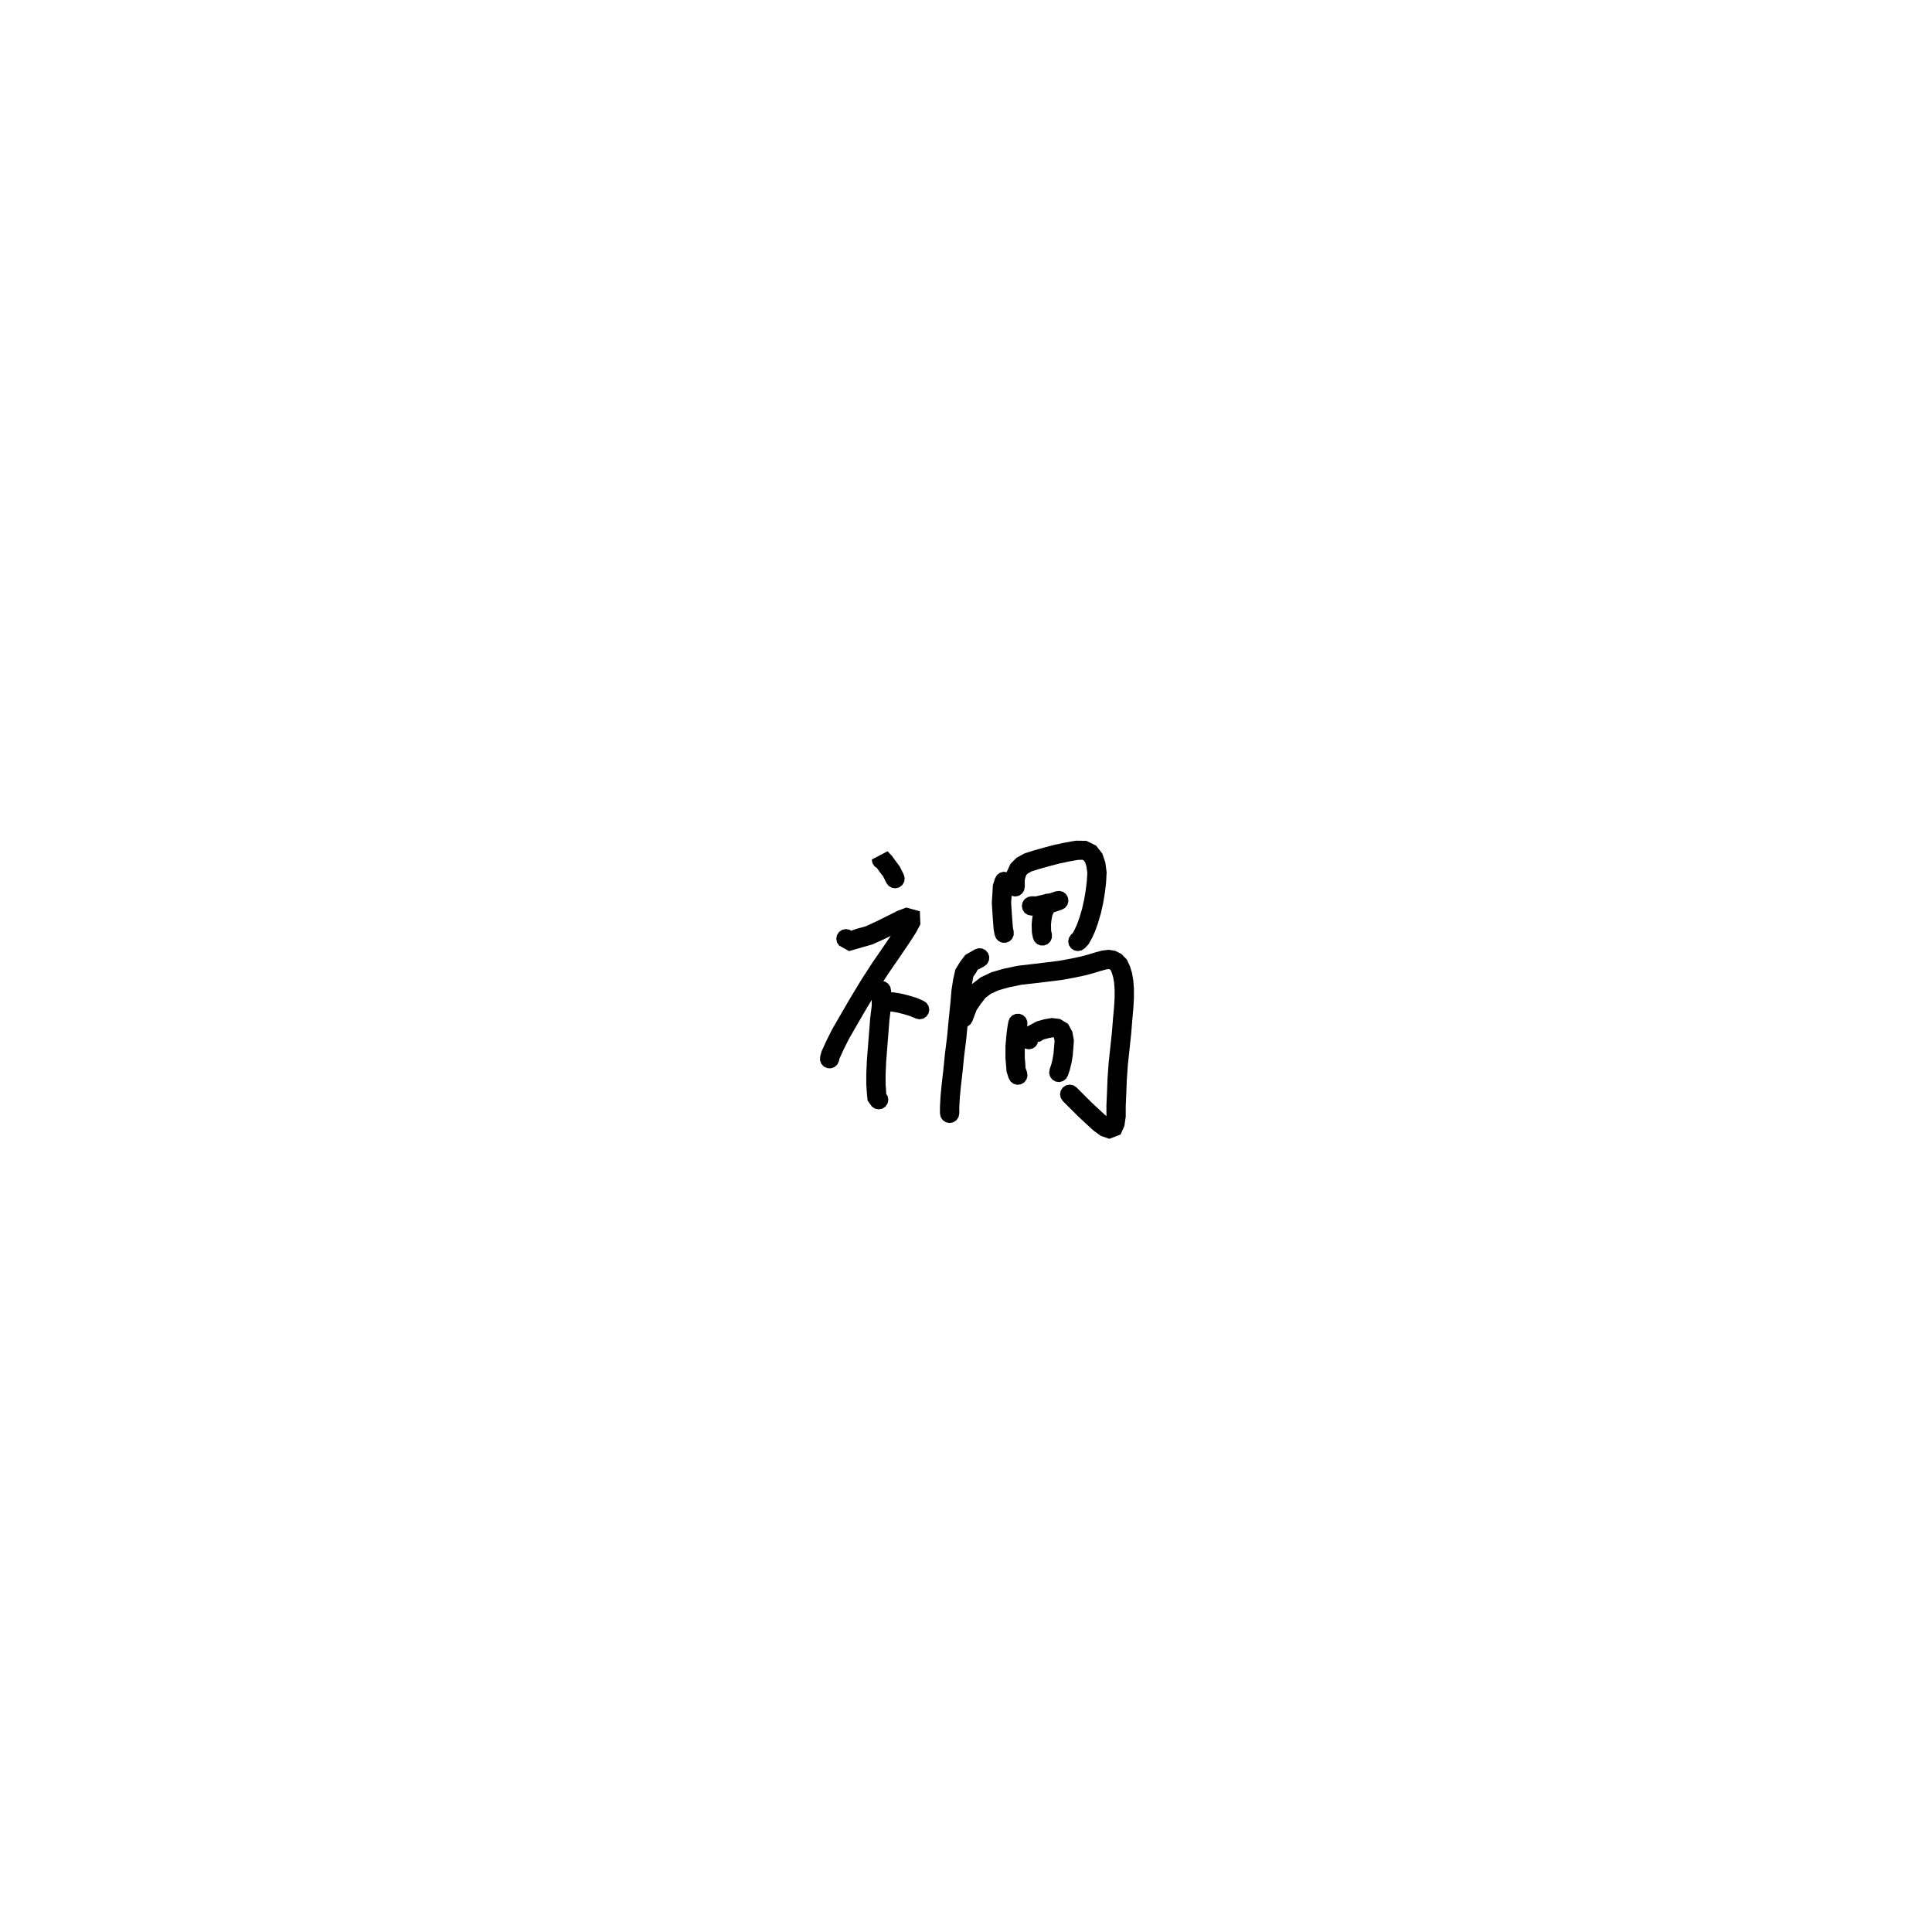
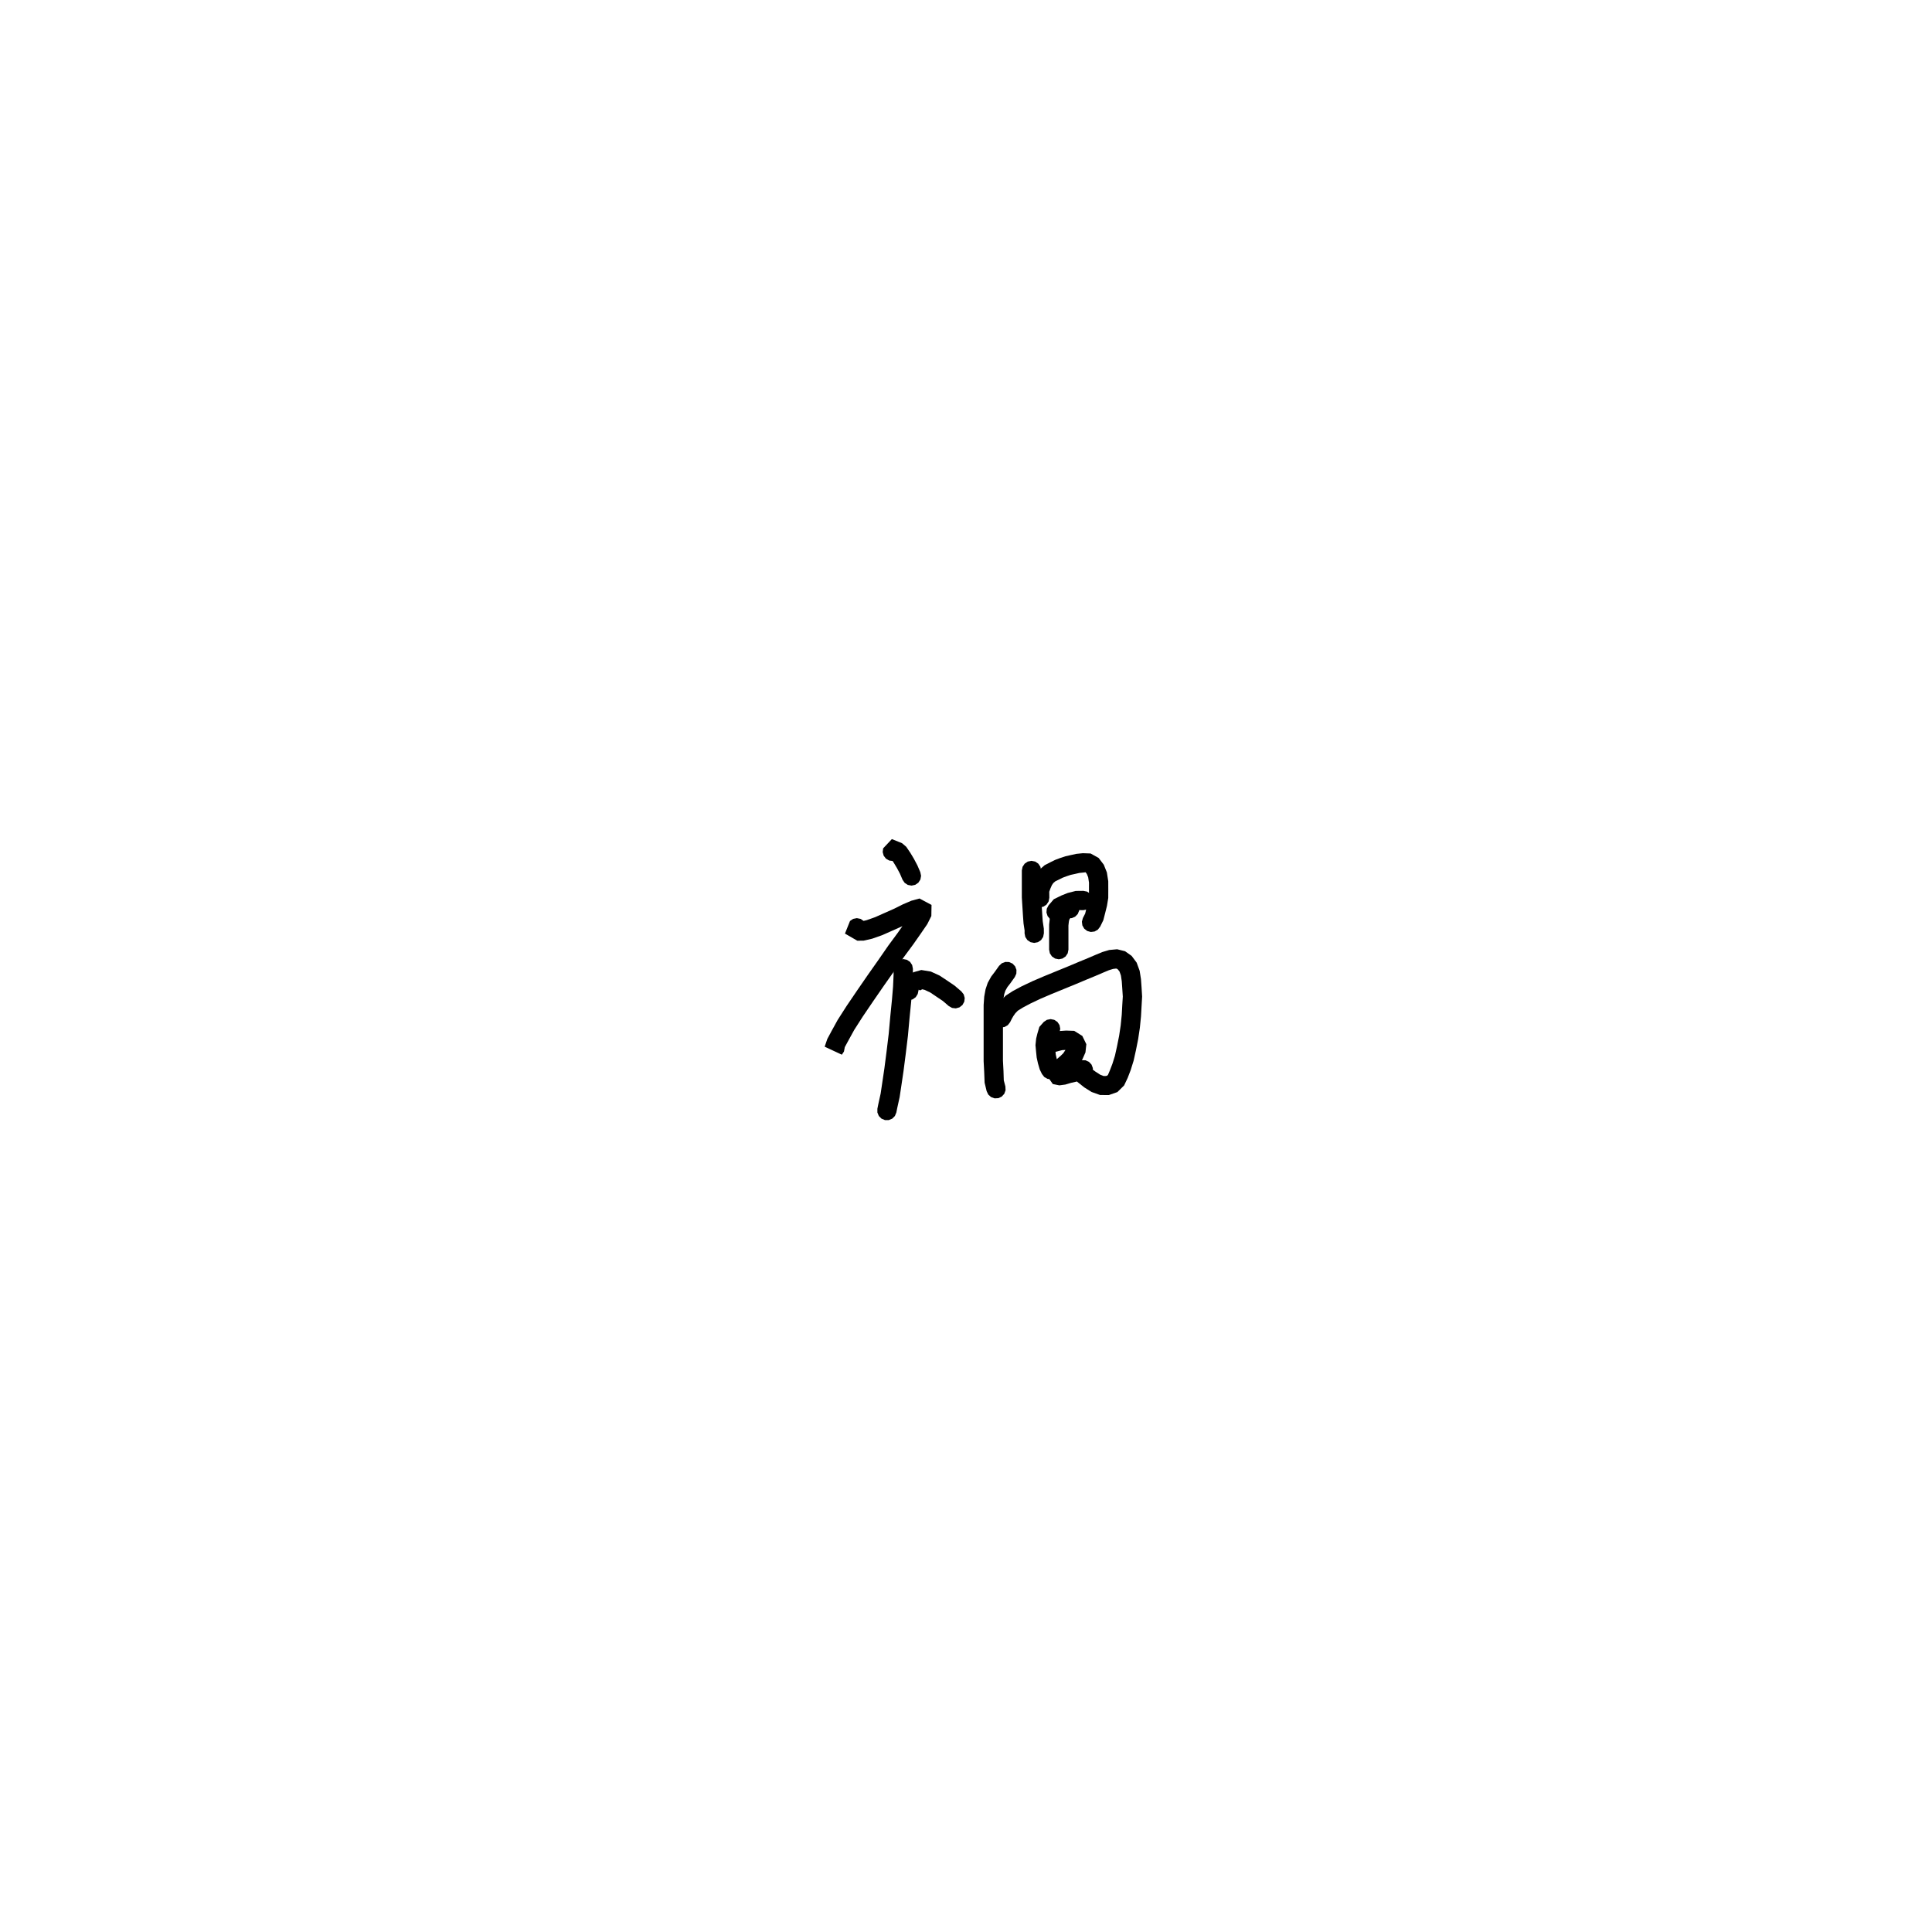
<svg xmlns="http://www.w3.org/2000/svg" viewBox="-300 -300 900 900" width="900" height="900" overflow="visible">
-   <path d="M 115.093 100.424 L 107.712 103.457 L 108.613 104.516 L 109.773 106.151 L 111.41 108.272 L 112.924 111.335 L 114.001 112.722 L 115.526 113.591 L 117.268 113.811 L 118.962 113.347 L 120.349 112.27 L 121.218 110.745 L 121.438 109.003 L 120.974 107.31 L 119.098 103.592 L 117.007 100.798 L 115.624 98.873 L 113.474 96.543 L 106.093 100.424 L 106.436 102.146 L 107.411 103.606 L 108.871 104.581 L 110.593 104.924 L 112.315 104.581 L 113.775 103.606 L 114.751 102.146 Z" fill="black" fill-rule="nonzero" />
-   <path d="M 90.886 140.47 L 95.526 143.055 L 101.452 141.347 L 106.326 139.976 L 112.274 137.283 L 117.436 134.703 L 121.852 132.491 L 124.45 131.47 L 121.169 129.734 L 120.398 127.227 L 118.948 129.871 L 115.747 134.792 L 111.457 141.101 L 106.341 148.521 L 101.184 156.513 L 96.046 164.991 L 91.445 172.915 L 87.572 179.631 L 84.923 184.923 L 82.686 189.854 L 82.075 192.129 L 81.99 193.883 L 82.582 195.536 L 83.762 196.836 L 85.349 197.586 L 87.103 197.671 L 88.756 197.079 L 90.056 195.899 L 90.806 194.312 L 91.043 193.197 L 93.043 188.806 L 95.479 183.928 L 99.233 177.424 L 103.785 169.586 L 108.816 161.283 L 113.829 153.513 L 118.882 146.188 L 123.236 139.784 L 126.645 134.536 L 128.754 130.57 L 128.492 124.503 L 122.16 122.767 L 118.148 124.289 L 113.411 126.653 L 108.404 129.157 L 103.166 131.549 L 98.887 132.72 L 95.152 134.063 L 97.25 134.106 L 95.79 133.131 L 94.068 132.788 L 92.346 133.131 L 90.886 134.106 L 89.91 135.566 L 89.568 137.288 L 89.91 139.01 Z" fill="black" fill-rule="nonzero" />
-   <path d="M 106.093 161.441 L 106.1 168.39 L 105.352 174.473 L 104.836 181.174 L 104.327 187.53 L 103.814 194.217 L 103.552 200.232 L 103.553 205.306 L 103.815 209.032 L 104.148 212.677 L 106.14 215.47 L 107.6 216.446 L 109.322 216.788 L 111.044 216.446 L 112.504 215.47 L 113.479 214.01 L 113.822 212.288 L 113.479 210.566 L 112.504 209.106 L 112.801 210.204 L 112.795 208.425 L 112.549 205.033 L 112.55 200.446 L 112.797 194.767 L 113.3 188.233 L 113.808 181.877 L 114.309 175.357 L 115.086 168.898 L 115.093 161.441 L 114.751 159.719 L 113.775 158.259 L 112.315 157.283 L 110.593 156.941 L 108.871 157.283 L 107.411 158.259 L 106.436 159.719 Z" fill="black" fill-rule="nonzero" />
-   <path d="M 110.593 171.025 L 112.922 171.02 L 115.35 171.242 L 118.065 171.694 L 120.835 172.388 L 123.899 173.302 L 126.617 174.475 L 128.335 174.839 L 130.061 174.517 L 131.533 173.56 L 132.526 172.112 L 132.889 170.394 L 132.568 168.668 L 131.61 167.196 L 130.162 166.203 L 126.948 164.834 L 123.232 163.713 L 119.901 162.883 L 116.514 162.317 L 113.35 162.031 L 110.593 162.025 L 108.871 162.368 L 107.411 163.343 L 106.436 164.803 L 106.093 166.525 L 106.436 168.248 L 107.411 169.707 L 108.871 170.683 Z" fill="black" fill-rule="nonzero" />
-   <path d="M 163.528 109.17 L 162.51 112.396 L 162.287 116.437 L 162.025 120.508 L 162.289 124.866 L 162.546 128.721 L 162.905 133.163 L 163.384 135.628 L 164.058 137.25 L 165.3 138.49 L 166.923 139.16 L 168.679 139.158 L 170.301 138.485 L 171.541 137.242 L 172.211 135.619 L 172.209 133.863 L 171.841 132.091 L 171.522 128.059 L 171.27 124.287 L 171.025 120.508 L 171.272 116.953 L 171.388 113.875 L 172.066 112.016 L 172.285 110.274 L 171.822 108.581 L 170.745 107.194 L 169.22 106.324 L 167.478 106.105 L 165.784 106.568 L 164.397 107.645 Z" fill="black" fill-rule="nonzero" />
-   <path d="M 177.381 113.136 L 177.364 110.136 L 177.674 108.665 L 178.115 107.549 L 178.821 106.868 L 180.681 105.862 L 184.321 104.741 L 188.801 103.497 L 193.495 102.26 L 198.147 101.282 L 202.044 100.581 L 204.252 100.507 L 204.851 100.847 L 205.505 101.749 L 206.116 103.688 L 206.519 106.666 L 206.28 110.452 L 205.799 114.533 L 205.074 118.887 L 204.116 123.201 L 202.921 127.263 L 201.754 130.532 L 200.636 132.988 L 199.728 134.673 L 198.937 135.377 L 197.961 136.837 L 197.619 138.559 L 197.961 140.281 L 198.937 141.741 L 200.397 142.717 L 202.119 143.059 L 203.841 142.717 L 205.301 141.741 L 207.052 139.904 L 208.686 137.012 L 210.11 133.875 L 211.486 130.026 L 212.833 125.443 L 213.909 120.605 L 214.709 115.806 L 215.245 111.243 L 215.515 106.385 L 214.901 101.736 L 213.478 97.573 L 210.573 93.899 L 206.087 91.696 L 201.177 91.623 L 196.429 92.447 L 191.421 93.502 L 186.453 94.808 L 181.781 96.107 L 177.285 97.528 L 173.552 99.572 L 170.699 102.451 L 169.106 105.911 L 168.398 109.356 L 168.381 113.136 L 168.724 114.858 L 169.699 116.318 L 171.159 117.293 L 172.881 117.636 L 174.603 117.293 L 176.063 116.318 L 177.039 114.858 Z" fill="black" fill-rule="nonzero" />
-   <path d="M 180.508 126.534 L 183.633 126.496 L 187.238 125.684 L 190.536 125.119 L 194.643 123.761 L 196.169 122.891 L 197.245 121.504 L 197.709 119.811 L 197.489 118.069 L 196.62 116.543 L 195.233 115.467 L 193.539 115.003 L 191.797 115.222 L 188.277 116.407 L 185.473 116.859 L 182.469 117.572 L 180.508 117.534 L 178.786 117.876 L 177.326 118.852 L 176.351 120.312 L 176.008 122.034 L 176.351 123.756 L 177.326 125.216 L 178.786 126.191 Z" fill="black" fill-rule="nonzero" />
-   <path d="M 184.277 118.447 L 182.839 120.869 L 181.526 124.084 L 180.884 127.499 L 180.587 130.546 L 180.69 134.325 L 181.181 136.899 L 181.854 138.521 L 183.097 139.761 L 184.72 140.431 L 186.476 140.43 L 188.097 139.756 L 189.337 138.513 L 190.008 136.89 L 190.006 135.134 L 189.649 133.472 L 189.583 130.81 L 189.794 128.772 L 190.169 126.594 L 190.889 124.894 L 191.994 123.078 L 192.587 121.425 L 192.501 119.671 L 191.751 118.084 L 190.451 116.904 L 188.798 116.312 L 187.044 116.397 L 185.457 117.147 Z" fill="black" fill-rule="nonzero" />
-   <path d="M 154.171 142.253 L 149.711 144.807 L 147.263 148.027 L 145.059 151.634 L 144.047 156.059 L 143.242 161.175 L 142.723 167.374 L 141.962 174.729 L 141.205 182.816 L 140.189 190.936 L 139.424 198.588 L 138.661 205.202 L 138.14 210.675 L 137.875 215.528 L 137.873 218.644 L 138.215 220.366 L 139.191 221.826 L 140.651 222.802 L 142.373 223.144 L 144.095 222.802 L 145.555 221.826 L 146.53 220.366 L 146.873 218.644 L 146.87 215.828 L 147.114 211.359 L 147.61 206.154 L 148.373 199.547 L 149.133 191.946 L 150.151 183.794 L 150.919 175.61 L 151.684 168.219 L 152.182 162.215 L 152.902 157.669 L 153.415 154.976 L 154.771 152.99 L 155.374 151.803 L 158.541 150.12 L 159.88 148.984 L 160.683 147.423 L 160.827 145.673 L 160.29 144.001 L 159.154 142.662 L 157.592 141.86 L 155.842 141.716 Z" fill="black" fill-rule="nonzero" />
-   <path d="M 152.929 175.768 L 154.895 170.61 L 156.704 167.882 L 159.029 164.877 L 161.468 163.011 L 165.03 161.341 L 169.882 159.965 L 175.626 158.766 L 182.051 158.029 L 188.428 157.263 L 194.66 156.483 L 200.438 155.434 L 205.437 154.38 L 209.457 153.31 L 212.785 152.286 L 215.249 151.607 L 216.356 151.449 L 216.812 151.504 L 216.961 151.566 L 217.442 151.988 L 217.981 153.335 L 218.578 155.319 L 219.007 157.909 L 219.231 160.833 L 219.231 164.613 L 218.987 168.985 L 218.482 174.534 L 217.978 180.849 L 217.221 187.91 L 216.45 195.108 L 215.931 202.377 L 215.673 209.054 L 215.417 214.978 L 215.423 219.643 L 215.019 222.477 L 215.299 222.498 L 217.439 221.528 L 217.339 221.36 L 215.169 219.763 L 212.04 216.868 L 208.549 213.626 L 204.877 209.954 L 201.487 206.564 L 200.027 205.588 L 198.305 205.246 L 196.583 205.588 L 195.123 206.564 L 194.148 208.024 L 193.805 209.746 L 194.148 211.468 L 195.123 212.928 L 198.513 216.318 L 202.299 220.102 L 205.926 223.471 L 209.407 226.677 L 212.83 229.149 L 216.798 230.506 L 221.989 228.519 L 223.795 224.472 L 224.407 220.187 L 224.414 215.192 L 224.666 209.421 L 224.917 202.877 L 225.414 195.909 L 226.169 188.869 L 226.938 181.694 L 227.45 175.297 L 227.962 169.659 L 228.227 164.878 L 228.226 160.523 L 227.943 156.837 L 227.354 153.325 L 226.426 150.224 L 224.931 146.995 L 222.361 144.366 L 219.459 142.902 L 216.356 142.449 L 213.395 142.8 L 210.265 143.646 L 206.984 144.656 L 203.376 145.62 L 198.714 146.6 L 193.306 147.585 L 187.334 148.33 L 181 149.09 L 174.204 149.879 L 167.745 151.222 L 161.919 152.896 L 156.837 155.294 L 152.665 158.513 L 149.398 162.626 L 146.8 166.678 L 144.529 172.537 L 144.23 174.267 L 144.617 175.98 L 145.629 177.415 L 147.113 178.353 L 148.844 178.651 L 150.556 178.265 L 151.991 177.252 Z" fill="black" fill-rule="nonzero" />
-   <path d="M 169.714 175.955 L 169.279 178.57 L 168.917 181.283 L 168.654 184.169 L 168.386 187.169 L 168.381 190.169 L 168.386 193.17 L 168.65 196.119 L 168.892 199.188 L 169.883 202.27 L 170.753 203.796 L 172.14 204.872 L 173.834 205.336 L 175.576 205.117 L 177.101 204.247 L 178.177 202.86 L 178.641 201.166 L 178.422 199.424 L 177.718 197.423 L 177.621 195.407 L 177.377 192.762 L 177.381 190.169 L 177.377 187.577 L 177.617 184.984 L 177.862 182.277 L 178.179 179.905 L 178.591 177.435 L 178.537 175.68 L 177.814 174.079 L 176.535 172.877 L 174.892 172.256 L 173.137 172.311 L 171.537 173.033 L 170.335 174.313 Z" fill="black" fill-rule="nonzero" />
-   <path d="M 183.415 185.993 L 183.267 185.385 L 184.27 185.311 L 186.248 184.178 L 188.37 183.625 L 190.394 183.223 L 191.115 183.278 L 190.92 183.041 L 190.963 183.389 L 191.267 185.018 L 191.023 187.777 L 190.789 190.628 L 190.336 193.342 L 189.741 195.798 L 188.951 198.153 L 188.732 199.895 L 189.195 201.589 L 190.272 202.976 L 191.797 203.845 L 193.539 204.065 L 195.233 203.601 L 196.62 202.525 L 197.489 200.999 L 198.395 198.27 L 199.156 195.132 L 199.719 191.745 L 199.994 188.494 L 200.259 184.643 L 199.545 180.679 L 197.554 176.959 L 193.8 174.688 L 189.945 174.234 L 186.376 174.849 L 182.905 175.822 L 180.306 177.231 L 176.903 179.021 L 175.059 182.651 L 174.738 184.377 L 175.101 186.095 L 176.094 187.543 L 177.566 188.5 L 179.292 188.822 L 181.01 188.458 L 182.458 187.465 Z" fill="black" fill-rule="nonzero" />
+   <path d="M 119.947 98.033 L 116.738 99.794 L 114.703 99.914 L 115.294 100.28 L 116.45 102.064 L 117.858 104.41 L 119.245 107.026 L 120.44 109.823 L 121.433 111.271 L 122.905 112.229 L 124.631 112.551 L 126.349 112.187 L 127.797 111.194 L 128.754 109.722 L 129.076 107.996 L 128.712 106.278 L 127.365 103.143 L 125.702 99.997 L 124.059 97.258 L 122.164 94.466 L 120.212 92.798 L 115.465 90.884 L 111.409 95.187 L 111.189 96.929 L 111.653 98.623 L 112.73 100.01 L 114.255 100.879 L 115.997 101.099 L 117.69 100.635 L 119.078 99.559 Z" fill="black" fill-rule="nonzero" />
+   <path d="M 95.971 129.021 L 93.612 134.898 L 99.362 138.219 L 102.331 138.184 L 106.293 137.276 L 110.993 135.619 L 115.726 133.519 L 120.391 131.445 L 124.445 129.417 L 127.682 128.027 L 128.943 127.541 L 125.89 125.572 L 125.467 123.454 L 124.289 125.8 L 121.643 129.637 L 118.129 134.657 L 113.796 140.52 L 109.192 147.17 L 104.358 154.038 L 99.252 161.442 L 94.38 168.622 L 90.209 175.142 L 87.321 180.388 L 85.389 183.998 L 84.166 187.583 L 92.165 191.318 L 93.141 189.858 L 93.483 188.136 L 93.141 186.414 L 92.165 184.954 L 90.705 183.978 L 88.983 183.636 L 87.261 183.978 L 85.801 184.954 L 92.952 189.536 L 93.594 187.696 L 95.222 184.697 L 97.927 179.773 L 101.891 173.581 L 106.68 166.524 L 111.744 159.182 L 116.571 152.322 L 121.119 145.751 L 125.43 139.92 L 129.035 134.77 L 131.982 130.471 L 133.855 126.716 L 133.94 121.547 L 128.345 118.561 L 124.522 119.6 L 120.639 121.261 L 116.558 123.301 L 112.071 125.295 L 107.651 127.263 L 103.707 128.656 L 101.059 129.274 L 99.96 129.239 L 102.15 132.052 L 102.335 135.385 L 103.31 133.925 L 103.653 132.203 L 103.31 130.481 L 102.335 129.021 L 100.875 128.046 L 99.153 127.703 L 97.43 128.046 Z" fill="black" fill-rule="nonzero" />
+   <path d="M 116.263 151.271 L 116.265 154.105 L 116.018 159.625 L 115.519 165.602 L 114.758 173.217 L 114 181.559 L 112.992 189.866 L 111.983 197.69 L 110.973 204.507 L 110.236 209.436 L 109.159 214.311 L 108.723 216.49 L 108.721 218.246 L 109.391 219.869 L 110.632 221.112 L 112.253 221.785 L 114.009 221.787 L 115.632 221.117 L 116.875 219.877 L 117.548 218.255 L 117.959 216.197 L 119.086 211.072 L 119.875 205.832 L 120.898 198.92 L 121.923 190.982 L 122.949 182.509 L 123.717 174.071 L 124.481 166.432 L 124.999 160.206 L 125.261 154.37 L 125.263 151.271 L 124.92 149.549 L 123.945 148.089 L 122.485 147.114 L 120.763 146.771 L 119.041 147.114 L 117.581 148.089 L 116.605 149.549 Z" fill="black" fill-rule="nonzero" />
+   <path d="M 127.519 163.021 L 127.951 161.028 L 128.609 161.365 L 129.631 160.85 L 130.78 161.133 L 133.31 162.316 L 136.052 164.16 L 139.226 166.295 L 141.987 168.671 L 143.517 169.532 L 145.26 169.741 L 146.951 169.267 L 148.332 168.183 L 149.193 166.652 L 149.402 164.909 L 148.928 163.218 L 147.844 161.838 L 144.672 159.129 L 141.067 156.687 L 137.707 154.464 L 133.626 152.595 L 129.182 151.862 L 125.629 152.872 L 121.202 155.074 L 119.092 159.861 L 118.808 161.593 L 119.208 163.303 L 120.233 164.729 L 121.725 165.654 L 123.458 165.938 L 125.167 165.537 L 126.593 164.513 Z" fill="black" fill-rule="nonzero" />
+   <path d="M 176.008 105.508 L 176.008 108.051 L 176.008 110.847 L 176.008 114.153 L 176.011 118.111 L 176.271 122.315 L 176.527 126.401 L 176.798 130.152 L 177.302 133.499 L 177.28 134.746 L 177.622 136.468 L 178.598 137.928 L 180.058 138.903 L 181.78 139.246 L 183.502 138.903 L 184.962 137.928 L 185.937 136.468 L 186.28 134.746 L 186.257 132.603 L 185.744 129.17 L 185.507 125.802 L 185.254 121.753 L 185.006 117.821 L 185.008 114.153 L 185.008 110.847 L 185.008 108.051 L 185.008 105.508 L 184.666 103.786 L 183.69 102.326 L 182.231 101.351 L 180.508 101.008 L 178.786 101.351 L 177.326 102.326 L 176.351 103.786 Z" fill="black" fill-rule="nonzero" />
+   <path d="M 188.822 118.22 L 188.784 115.413 L 189.298 113.953 L 190.024 112.291 L 190.679 111.357 L 191.649 110.524 L 193.199 109.788 L 195.024 108.868 L 196.752 108.227 L 198.747 107.556 L 200.807 107.105 L 202.82 106.648 L 204.898 106.443 L 205.858 106.315 L 205.677 106.273 L 206.321 107.185 L 206.917 108.678 L 207.292 111.18 L 207.28 114.407 L 207.293 117.621 L 206.866 120.099 L 206.143 122.976 L 205.517 125.581 L 204.45 127.649 L 203.986 129.342 L 204.206 131.084 L 205.075 132.609 L 206.462 133.686 L 208.156 134.15 L 209.898 133.93 L 211.423 133.061 L 212.5 131.673 L 213.975 128.656 L 214.874 125.159 L 215.677 121.935 L 216.266 118.311 L 216.28 114.407 L 216.267 110.515 L 215.625 106.406 L 214.188 102.815 L 211.781 99.659 L 208.041 97.584 L 204.424 97.455 L 201.417 97.758 L 198.854 98.319 L 196.338 98.885 L 193.757 99.74 L 191.417 100.623 L 189.174 101.738 L 186.656 103.035 L 184.066 105.253 L 182.18 107.879 L 180.871 110.793 L 179.86 114.248 L 179.822 118.22 L 180.165 119.942 L 181.14 121.402 L 182.6 122.378 L 184.322 122.72 L 186.044 122.378 L 187.504 121.402 L 188.479 119.942 Z" fill="black" fill-rule="nonzero" />
+   <path d="M 195.463 127.387 L 196.378 126.032 L 198.036 125.411 L 200.217 124.53 L 202.277 123.954 L 204.661 123.992 L 206.383 123.649 L 207.843 122.674 L 208.818 121.214 L 209.161 119.492 L 208.818 117.769 L 207.843 116.31 L 206.383 115.334 L 204.661 114.992 L 201.113 115.029 L 197.411 115.979 L 194.507 117.132 L 190.911 118.883 L 188.435 121.765 L 187.627 123.324 L 187.477 125.073 L 188.007 126.747 L 189.138 128.09 L 190.697 128.898 L 192.446 129.049 L 194.12 128.518 Z" fill="black" fill-rule="nonzero" />
+   <path d="M 197.423 118.892 L 194.053 119.767 L 191.425 122.351 L 189.847 124.838 L 189.043 127.862 L 188.727 130.696 L 188.72 133.475 L 188.72 136.017 L 188.72 138.305 L 188.72 140.678 L 188.72 142.373 L 189.063 144.095 L 190.038 145.555 L 191.498 146.53 L 193.22 146.873 L 194.942 146.53 L 196.402 145.555 L 197.378 144.095 L 197.72 142.373 L 197.72 140.678 L 197.72 138.305 L 197.72 136.017 L 197.72 133.475 L 197.714 131.169 L 197.906 129.426 L 198.119 128.383 L 198.575 127.818 L 198.32 127.691 L 199.188 127.718 L 200.809 127.044 L 202.049 125.801 L 202.72 124.178 L 202.718 122.423 L 202.044 120.801 L 200.801 119.561 L 199.178 118.891 Z" fill="black" fill-rule="nonzero" />
+   <path d="M 165.406 149.927 L 163.326 152.839 L 161.741 154.912 L 160.125 157.833 L 159.109 160.858 L 158.498 164.21 L 158.214 168.16 L 158.212 172.627 L 158.212 177.712 L 158.212 183.051 L 158.212 188.644 L 158.213 194.347 L 158.47 199.267 L 158.67 204.372 L 159.617 208.295 L 160.367 209.882 L 161.668 211.062 L 163.321 211.654 L 165.074 211.569 L 166.662 210.819 L 167.842 209.519 L 168.434 207.866 L 168.349 206.112 L 167.601 203.255 L 167.462 198.869 L 167.211 194.128 L 167.212 188.644 L 167.212 183.051 L 167.212 177.712 L 167.212 172.627 L 167.21 168.45 L 167.434 165.282 L 167.84 163.041 L 168.349 161.489 L 169.276 159.833 L 170.572 158.178 L 172.73 155.158 L 173.452 153.558 L 173.507 151.803 L 172.886 150.16 L 171.683 148.881 L 170.083 148.158 L 168.328 148.104 L 166.686 148.725 Z" fill="black" fill-rule="nonzero" />
+   <path d="M 170.55 176.165 L 171.335 174.591 L 172.078 173.3 L 172.993 171.996 L 174.119 170.84 L 176.401 169.406 L 179.979 167.5 L 184.643 165.29 L 189.873 163.049 L 195.433 160.775 L 201.046 158.479 L 205.883 156.442 L 210.215 154.658 L 213.787 153.127 L 216.623 151.941 L 218.51 151.362 L 219.92 151.188 L 220.3 151.281 L 220.801 151.657 L 221.526 152.604 L 222.16 154.397 L 222.561 157.107 L 222.798 160.469 L 223.042 164.237 L 222.795 168.303 L 222.548 172.781 L 222.06 177.662 L 221.33 182.529 L 220.342 187.463 L 219.379 191.815 L 218.203 195.567 L 217.033 198.608 L 216.171 200.639 L 215.751 201.099 L 215.146 201.233 L 214.147 201.257 L 212.521 200.636 L 210.3 199.2 L 208.356 197.758 L 207.134 195.809 L 205.894 194.566 L 204.272 193.892 L 202.517 193.891 L 200.894 194.561 L 199.651 195.801 L 198.977 197.423 L 198.975 199.178 L 199.646 200.801 L 201.813 203.937 L 205.124 206.562 L 208.496 208.686 L 212.463 210.098 L 216.549 210.123 L 220.521 208.731 L 223.659 205.632 L 225.34 202.07 L 226.712 198.501 L 228.079 194.118 L 229.149 189.317 L 230.195 184.081 L 230.991 178.779 L 231.52 173.49 L 231.781 168.816 L 232.042 164.237 L 231.778 159.87 L 231.506 156.113 L 230.891 152.214 L 229.491 148.413 L 227.165 145.293 L 224.106 143.126 L 220.419 142.202 L 216.745 142.537 L 213.547 143.483 L 210.281 144.839 L 206.734 146.359 L 202.422 148.134 L 197.598 150.165 L 192.025 152.445 L 186.398 154.747 L 180.95 157.083 L 175.954 159.45 L 171.904 161.611 L 168.593 163.736 L 166.16 166.139 L 164.532 168.395 L 163.411 170.324 L 162.5 172.14 L 162.037 173.834 L 162.256 175.576 L 163.126 177.101 L 164.513 178.177 L 166.206 178.641 L 167.948 178.422 L 169.474 177.552 Z" fill="black" fill-rule="nonzero" />
+   <path d="M 186.225 176.055 L 184.173 178.375 L 183.261 181.451 L 182.687 183.794 L 182.364 186.864 L 182.641 189.855 L 182.928 192.651 L 183.52 195.347 L 184.346 198.19 L 185.382 200.318 L 186.458 201.705 L 187.984 202.574 L 189.726 202.794 L 191.419 202.33 L 192.806 201.253 L 193.676 199.728 L 193.895 197.986 L 193.432 196.293 L 192.773 195.03 L 192.242 193.127 L 191.818 191.247 L 191.596 188.959 L 191.364 186.864 L 191.55 185.358 L 191.993 183.634 L 192.098 182.642 L 192.589 182.419 L 193.564 180.959 L 193.907 179.237 L 193.564 177.515 L 192.589 176.055 L 191.129 175.08 L 189.407 174.737 L 187.685 175.08 Z" fill="black" fill-rule="nonzero" />
+   <path d="M 191.769 189.959 L 194.808 189.185 L 196.925 189.074 L 198.231 188.942 L 197.503 188.604 L 197.162 187.803 L 197.061 187.556 L 196.405 189.001 L 195.321 190.637 L 193.972 191.957 L 192.202 193.473 L 190.688 194.988 L 189.021 196.394 L 187.195 200.339 L 190.431 204.984 L 193.475 205.602 L 196.285 205.228 L 198.942 204.437 L 201.432 203.87 L 203.323 203.065 L 205.401 202.744 L 207.043 202.123 L 208.323 200.921 L 209.045 199.32 L 209.1 197.565 L 208.479 195.923 L 207.277 194.643 L 205.676 193.921 L 203.921 193.866 L 200.914 194.393 L 198.738 195.283 L 196.651 195.733 L 194.224 196.467 L 193.475 196.602 L 193.976 196.711 L 196.195 200.339 L 195.385 202.758 L 196.77 201.622 L 198.306 200.086 L 200.096 198.552 L 202.306 196.312 L 204.273 193.372 L 205.651 190.241 L 206.058 186.434 L 204.192 182.583 L 200.413 180.211 L 196.635 180.079 L 193.328 180.307 L 189.587 181.228 L 187.999 181.978 L 186.819 183.278 L 186.227 184.931 L 186.312 186.685 L 187.062 188.272 L 188.363 189.452 L 190.016 190.044 Z" fill="black" fill-rule="nonzero" />
</svg>
